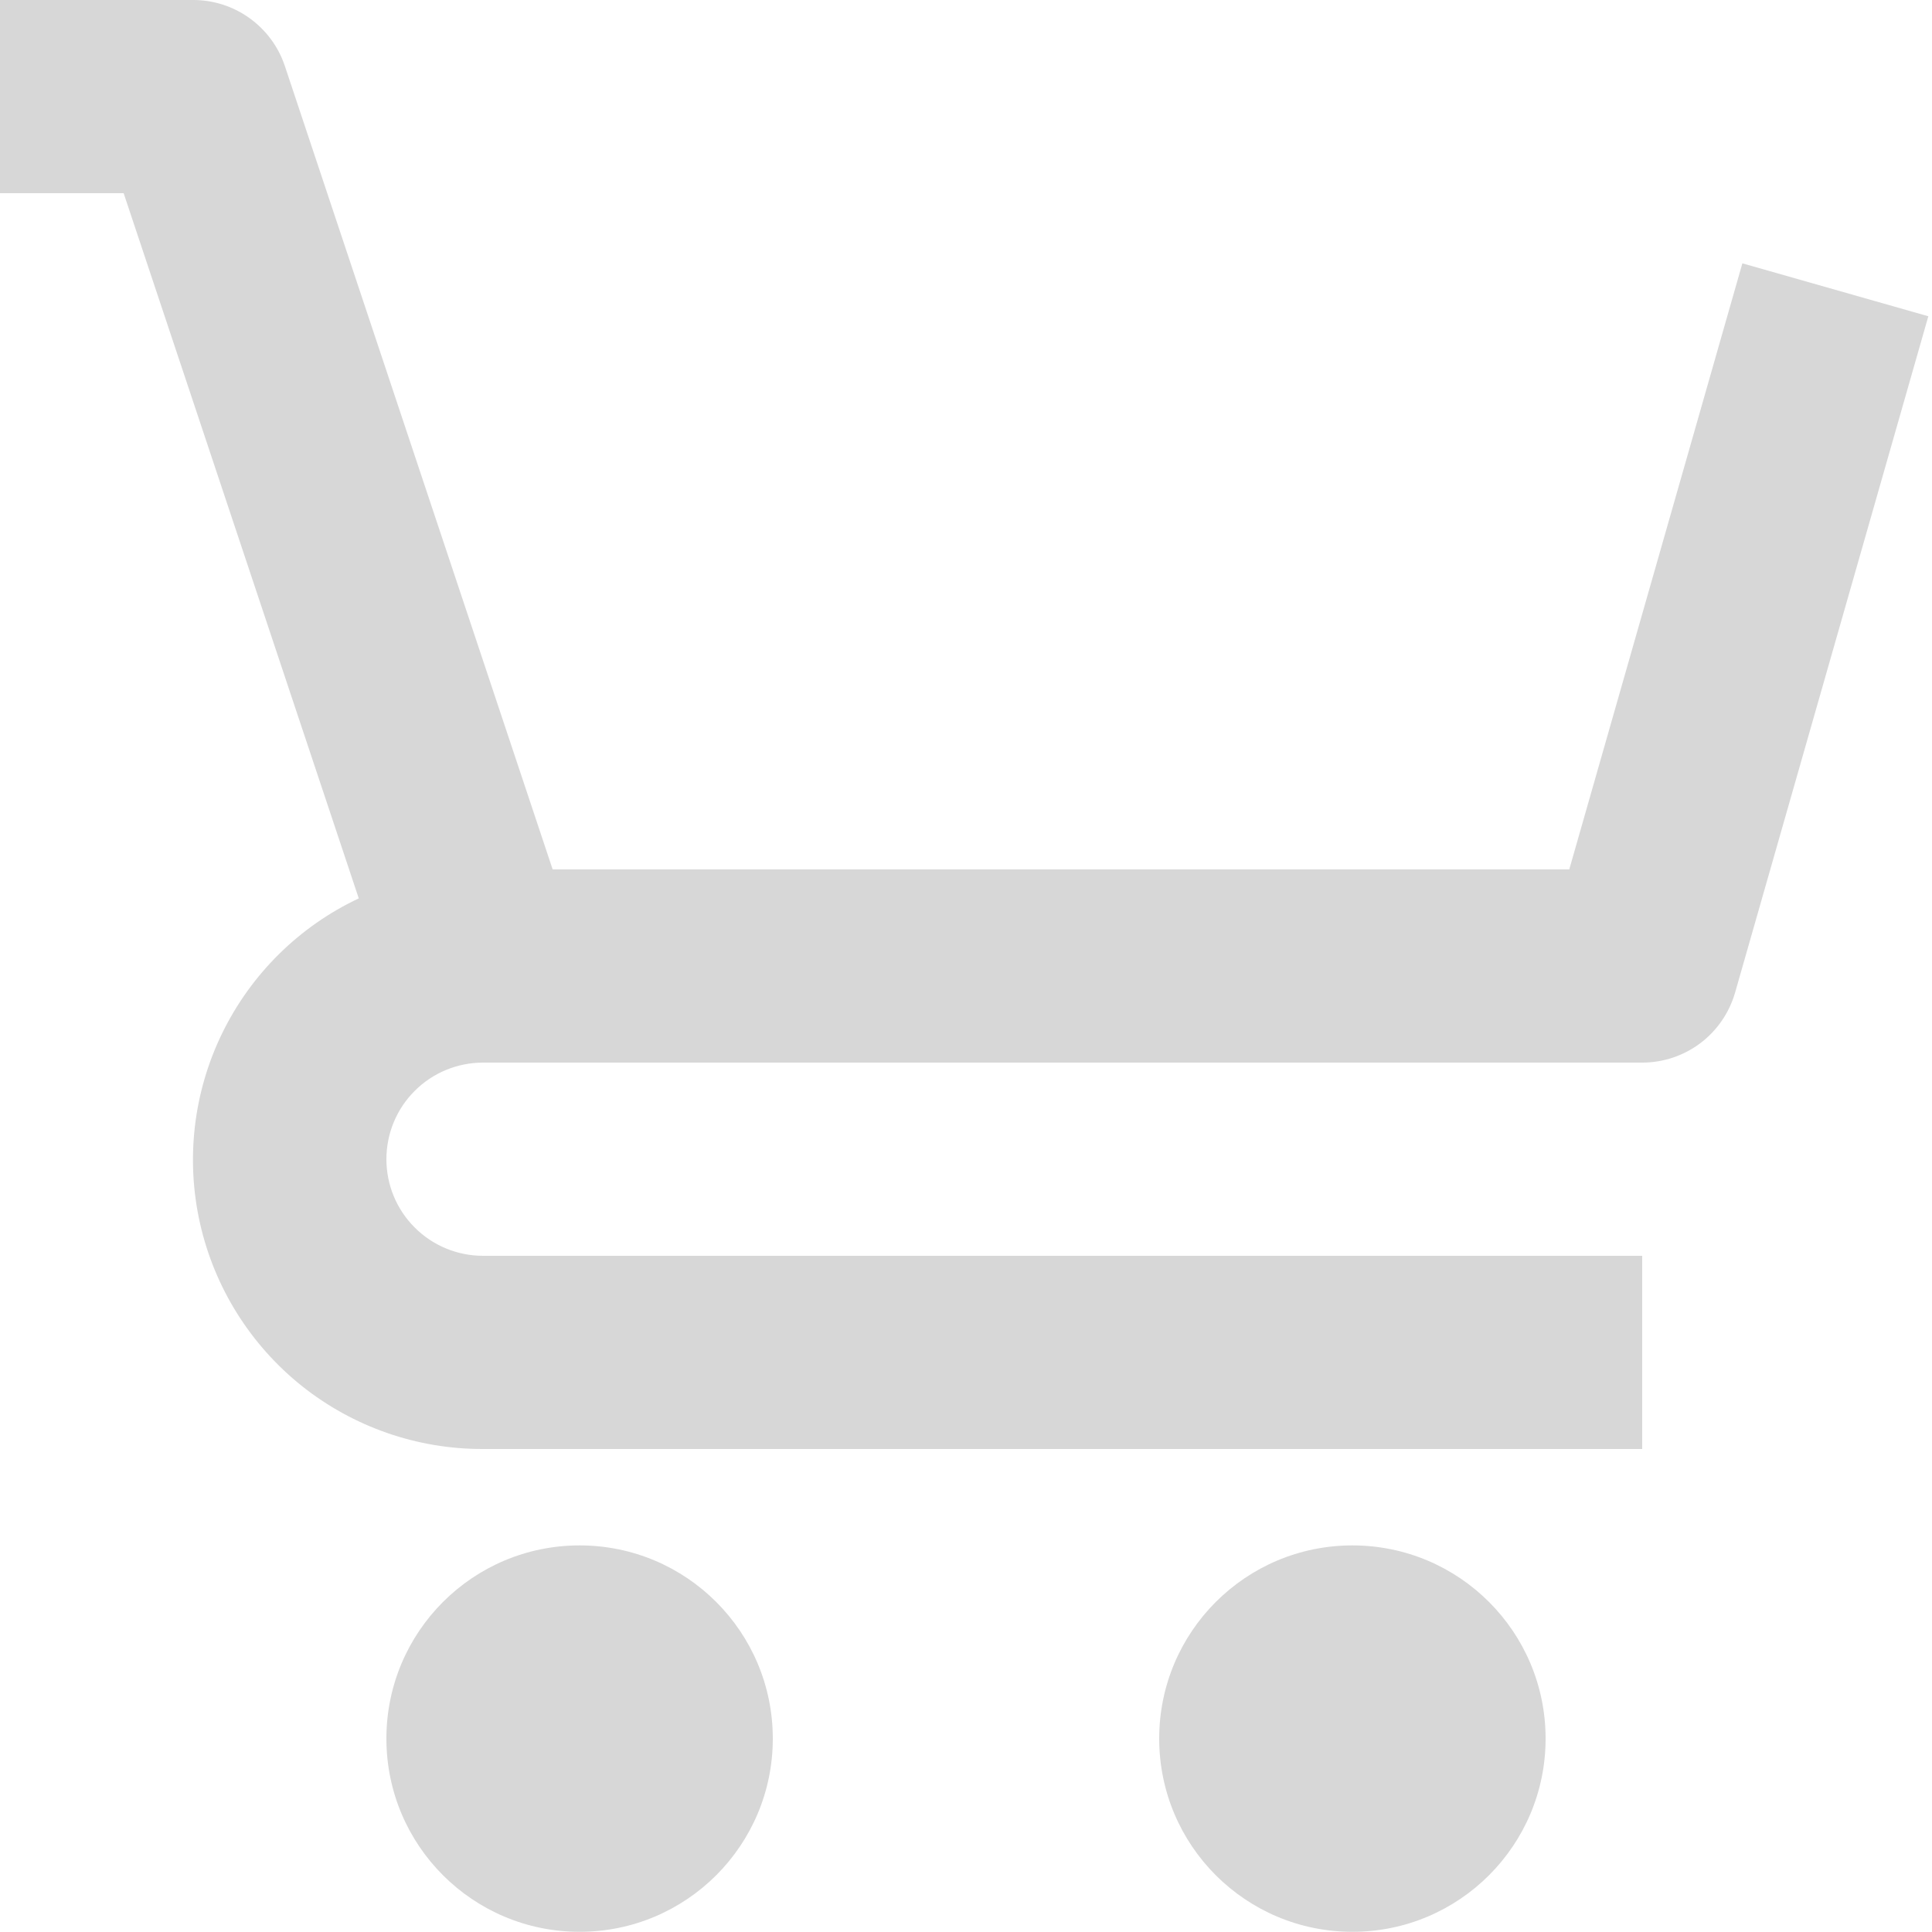
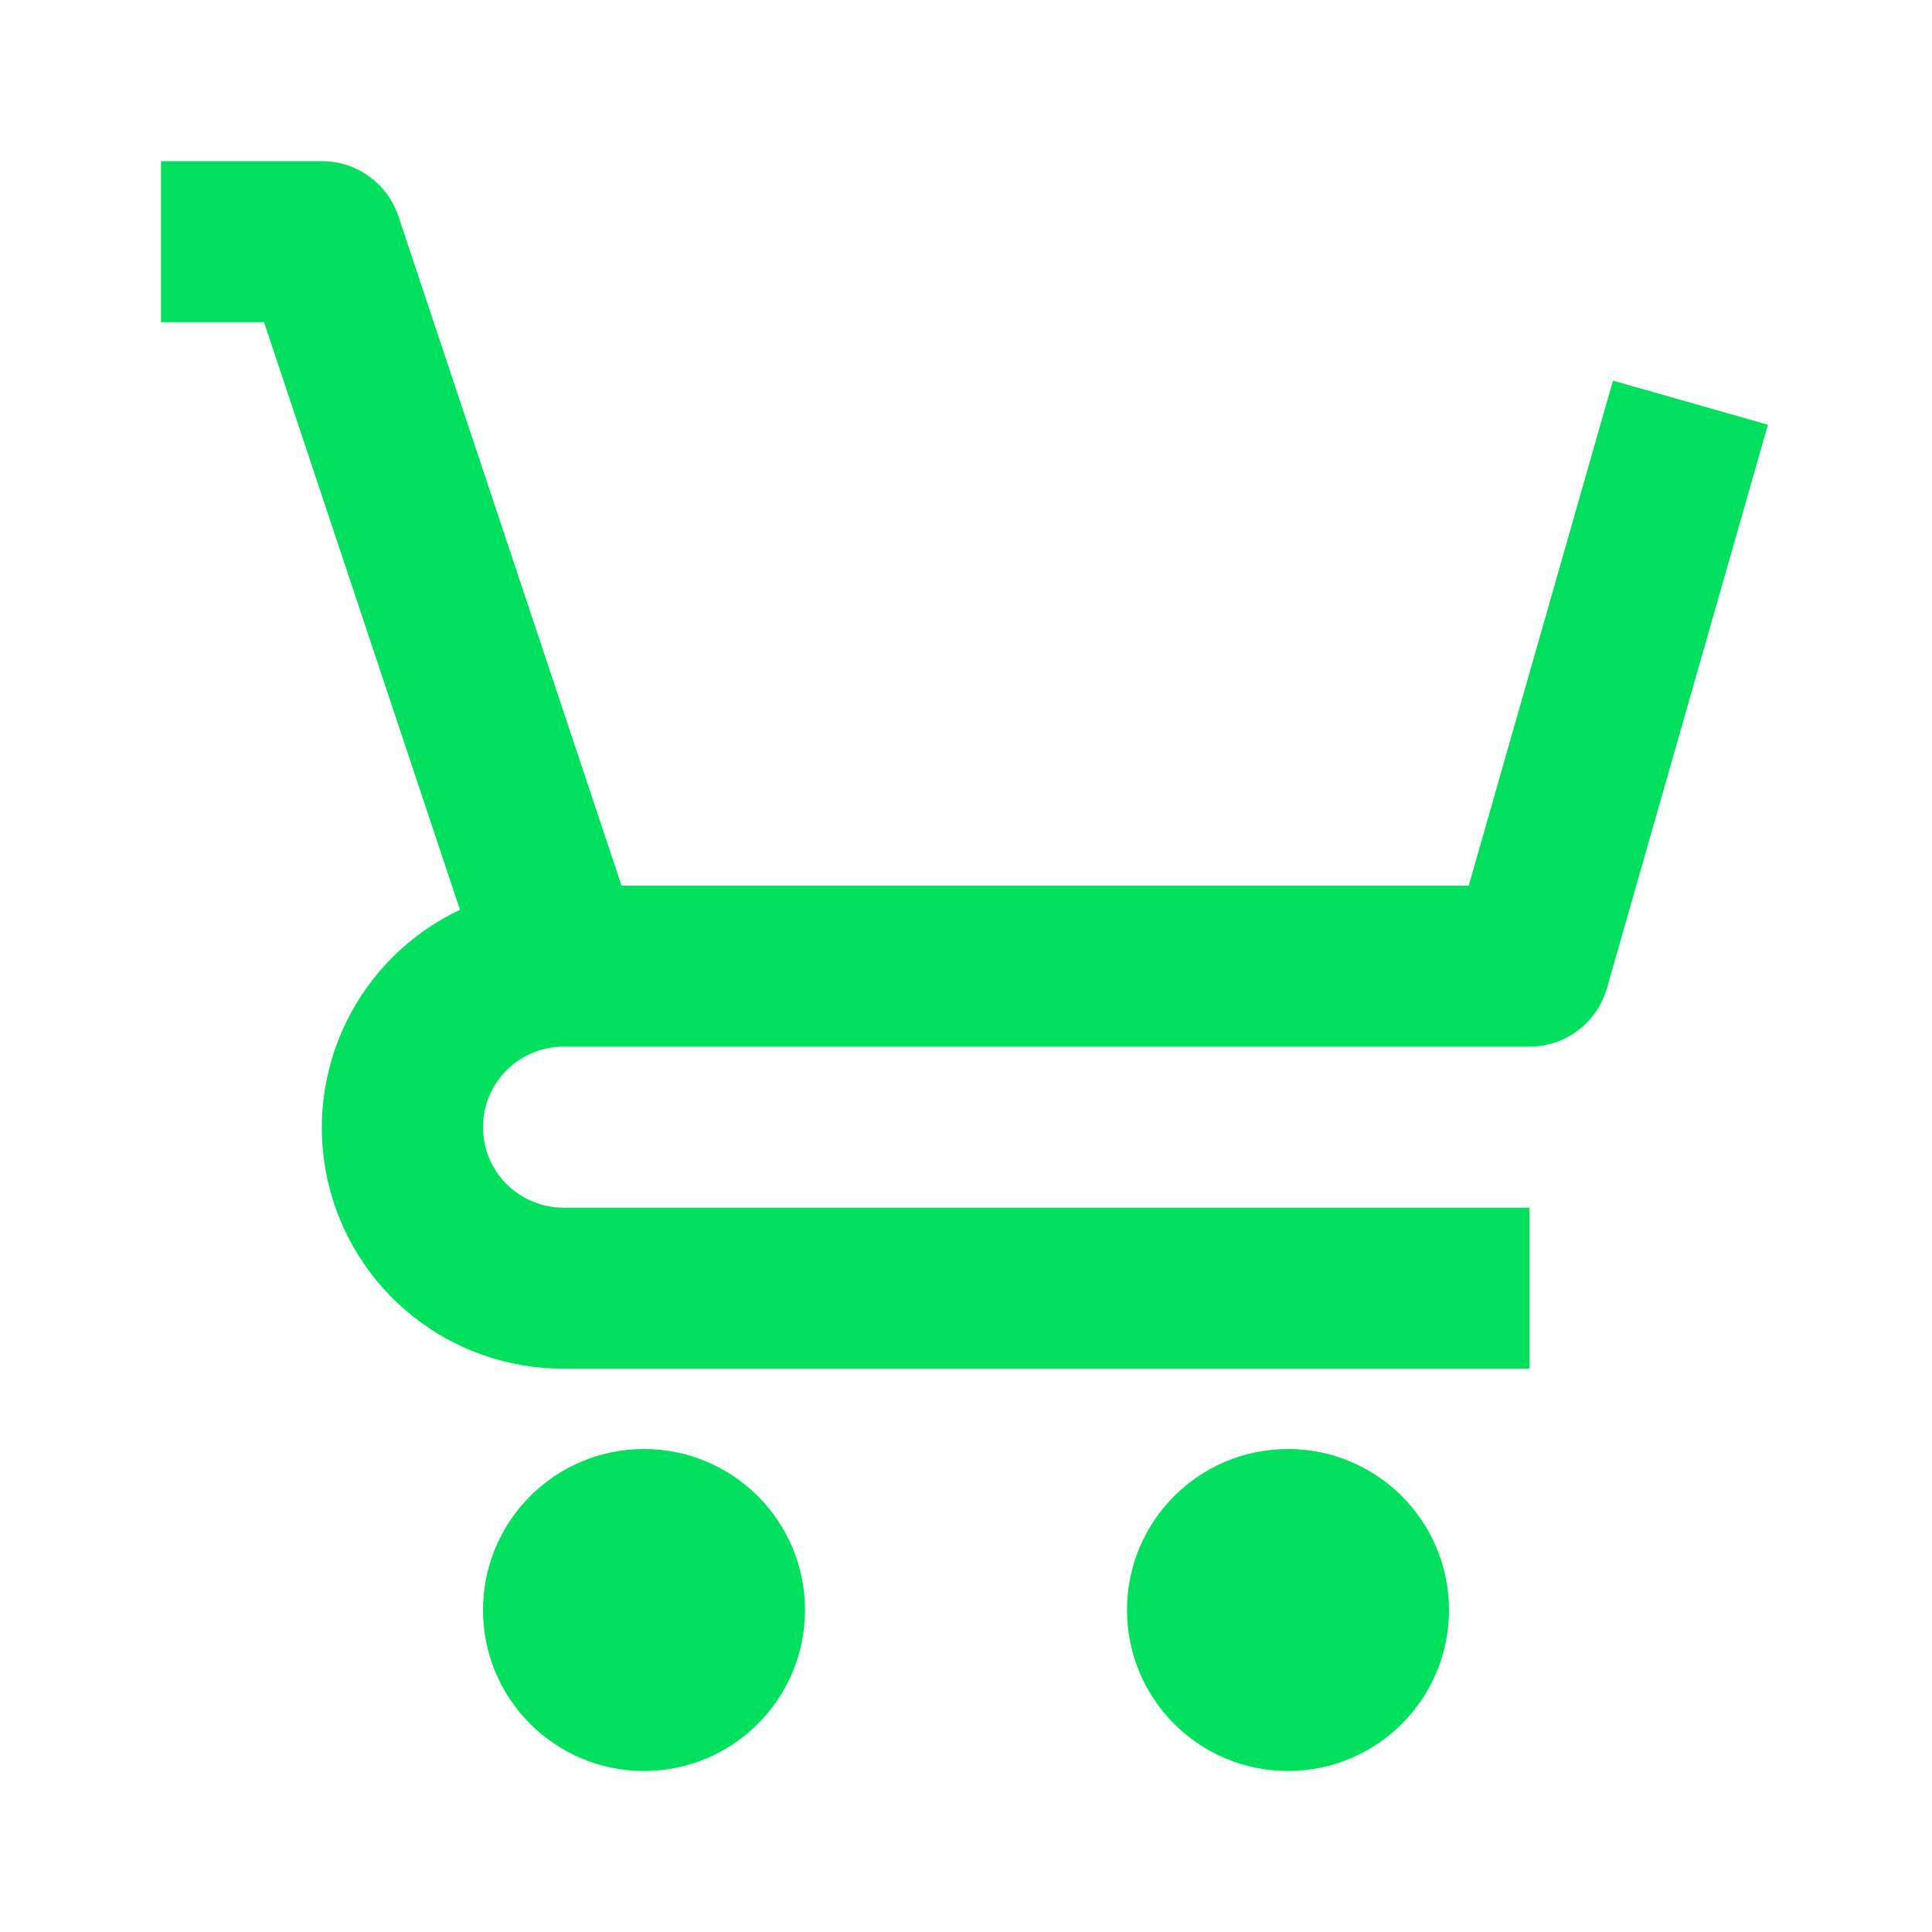
- <svg xmlns="http://www.w3.org/2000/svg" width="20" height="20" viewBox="0 0 20 20" fill="none">
-   <path d="M6 19.998C7.105 19.998 8 19.103 8 17.998C8 16.893 7.105 15.998 6 15.998C4.895 15.998 4 16.893 4 17.998C4 19.103 4.895 19.998 6 19.998Z" fill="#D7D7D7" />
-   <path d="M14 19.998C15.105 19.998 16 19.103 16 17.998C16 16.893 15.105 15.998 14 15.998C12.895 15.998 12 16.893 12 17.998C12 19.103 12.895 19.998 14 19.998Z" fill="#D7D7D7" />
-   <path d="M18.037 2.726L16.245 9H5.721L2.949 0.684C2.883 0.485 2.755 0.312 2.585 0.189C2.415 0.066 2.21 -5.05306e-05 2 2.90123e-08H0V2H1.28L3.714 9.3C3.098 9.59 2.6 10.082 2.301 10.694C2.002 11.306 1.921 12.002 2.071 12.666C2.221 13.33 2.593 13.923 3.125 14.348C3.658 14.772 4.319 15.002 5 15H17V13H5C4.735 13 4.48 12.895 4.293 12.707C4.105 12.52 4 12.265 4 12C4 11.735 4.105 11.48 4.293 11.293C4.48 11.105 4.735 11 5 11H17C17.218 11 17.429 10.929 17.603 10.798C17.776 10.667 17.902 10.483 17.962 10.274L19.962 3.274L18.037 2.726Z" fill="#D7D7D7" />
+ <svg xmlns="http://www.w3.org/2000/svg" width="24" height="24" viewBox="0 0 24 24" fill="none">
+   <path d="M8 22C9.105 22 10 21.105 10 20C10 18.895 9.105 18 8 18C6.895 18 6 18.895 6 20C6 21.105 6.895 22 8 22Z" fill="#00DF5E" />
+   <path d="M16 22C17.105 22 18 21.105 18 20C18 18.895 17.105 18 16 18C14.895 18 14 18.895 14 20C14 21.105 14.895 22 16 22Z" fill="#00DF5E" />
+   <path d="M20.037 4.728L18.245 11.002H7.721L4.949 2.686C4.883 2.487 4.755 2.313 4.585 2.191C4.415 2.068 4.21 2.002 4 2.002H2V4.002H3.28L5.714 11.302C5.098 11.592 4.6 12.084 4.301 12.696C4.002 13.308 3.921 14.004 4.071 14.668C4.221 15.332 4.593 15.925 5.125 16.349C5.658 16.774 6.319 17.004 7 17.002H19V15.002H7C6.735 15.002 6.48 14.897 6.293 14.709C6.105 14.521 6 14.267 6 14.002C6 13.737 6.105 13.482 6.293 13.295C6.48 13.107 6.735 13.002 7 13.002H19C19.218 13.002 19.429 12.931 19.603 12.8C19.776 12.669 19.902 12.485 19.962 12.276L21.962 5.276L20.037 4.728Z" fill="#00DF5E" />
</svg>
